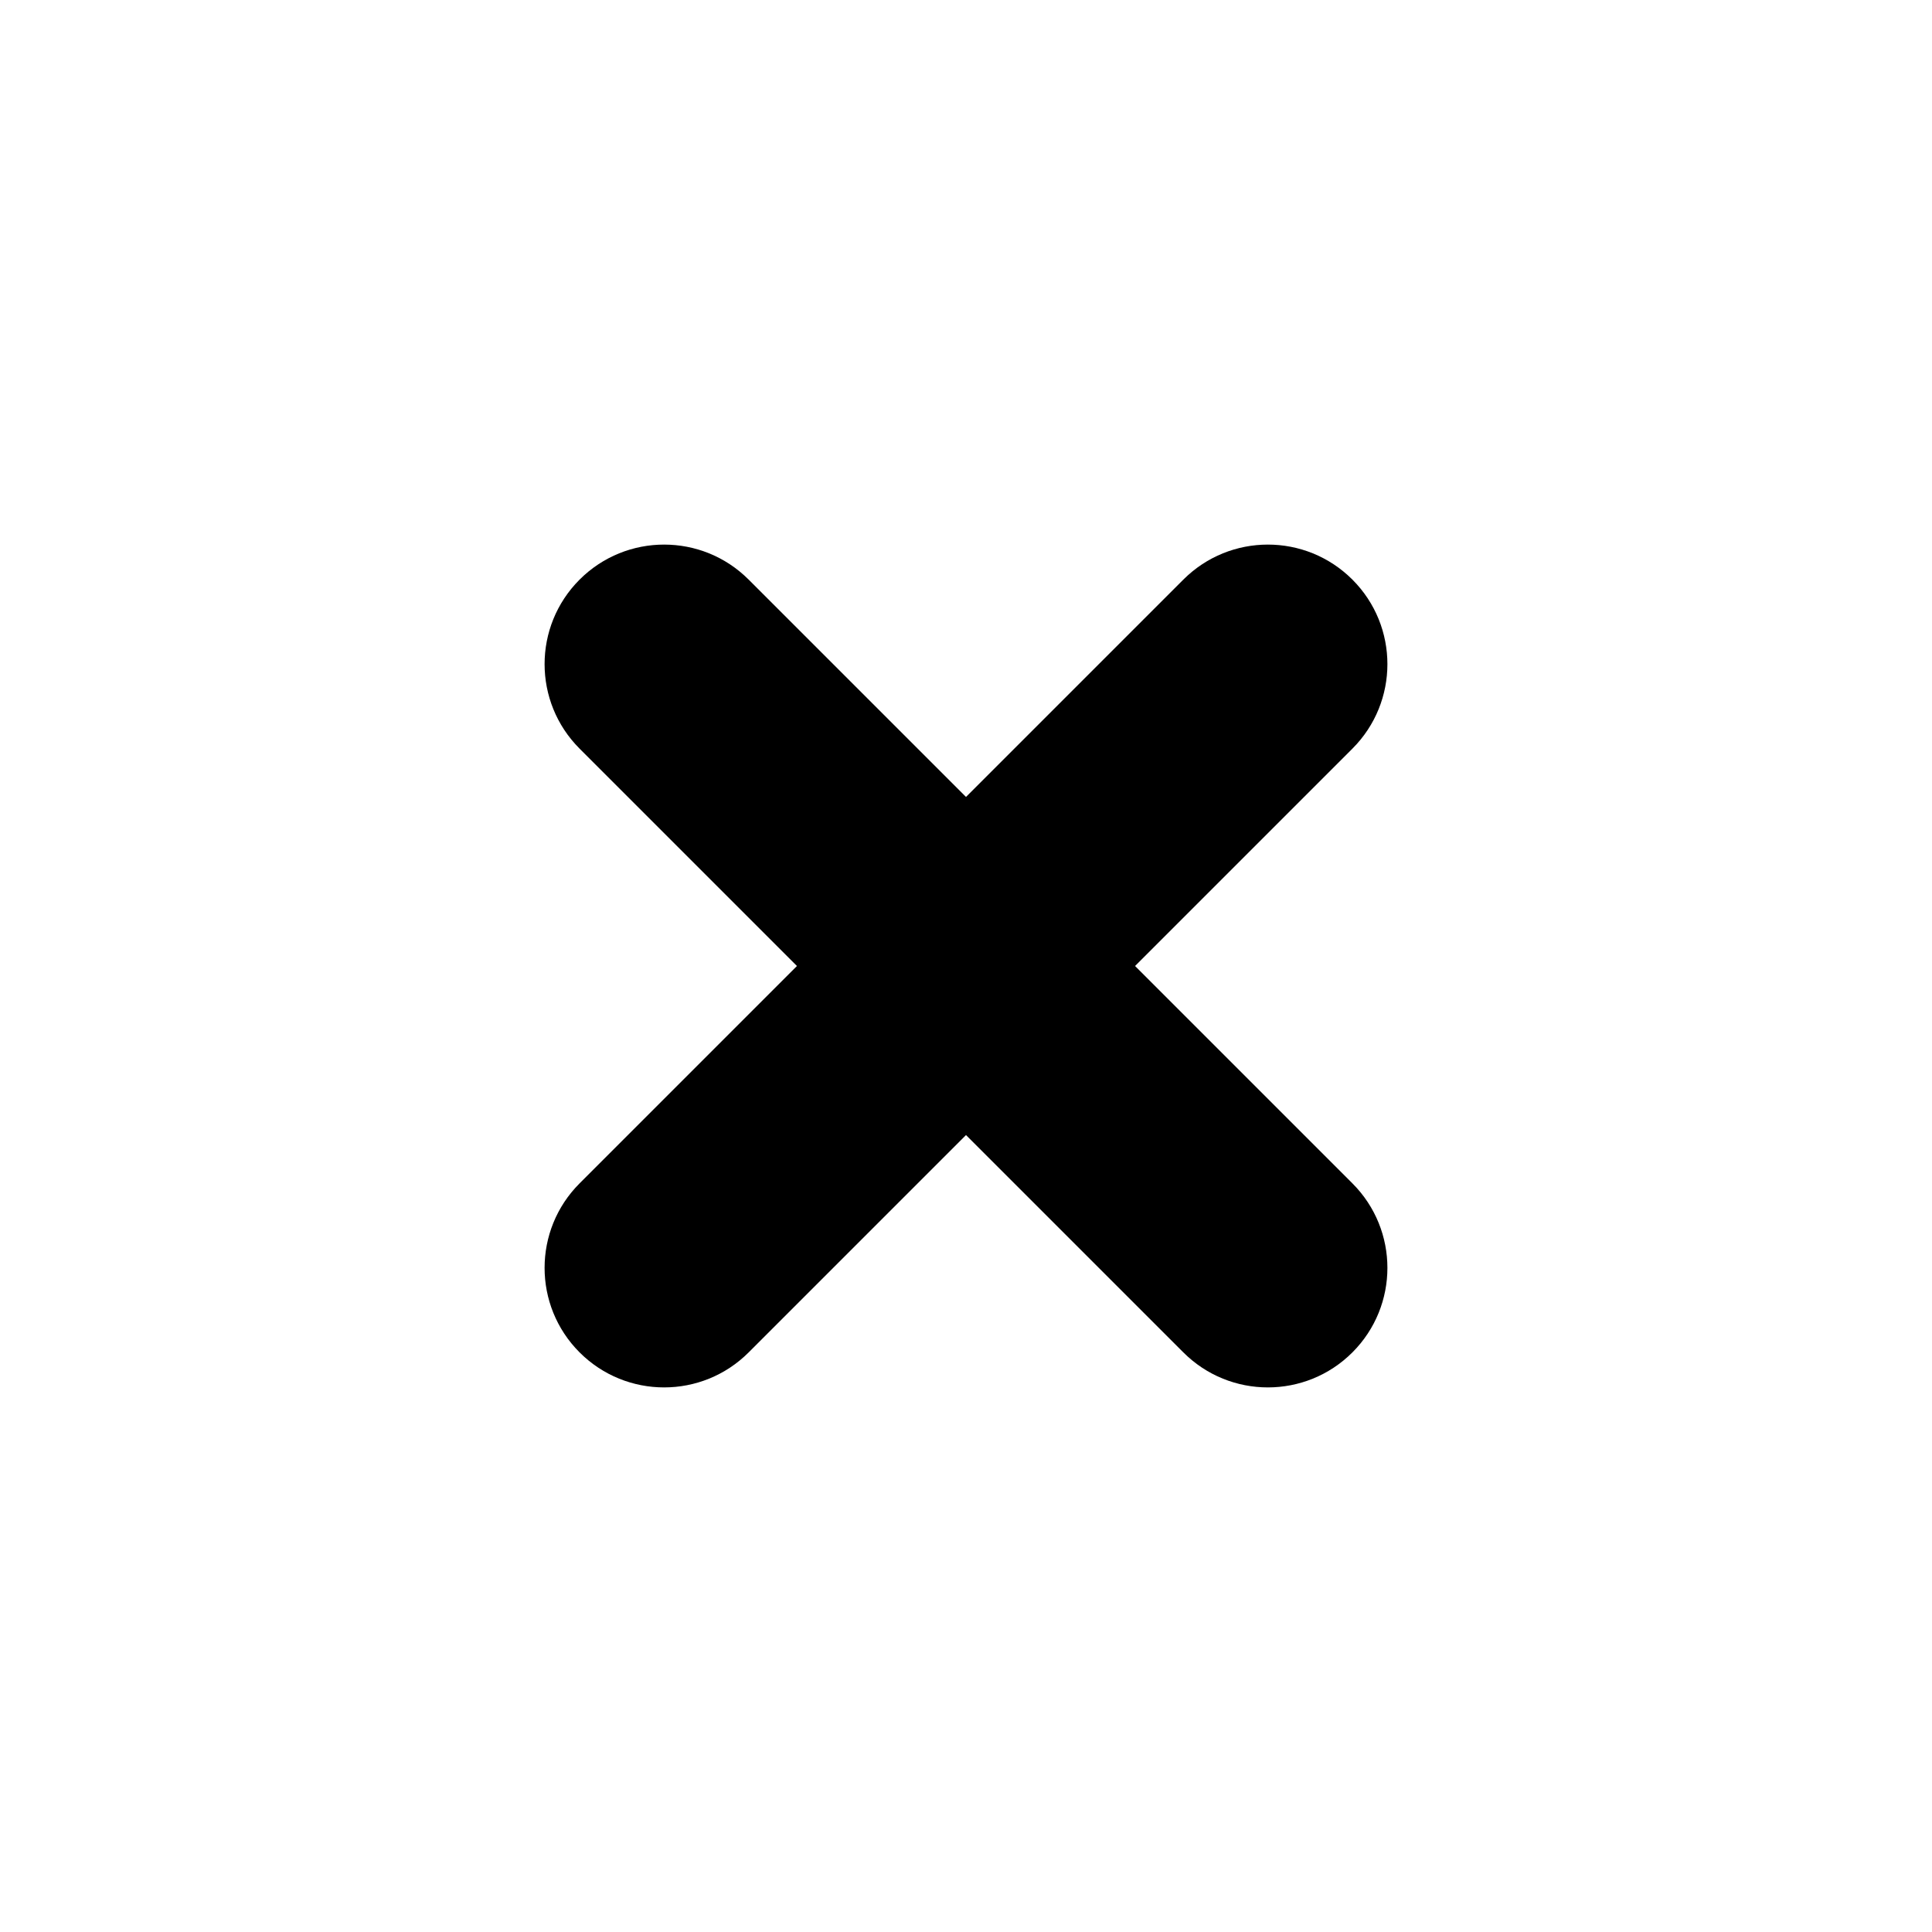
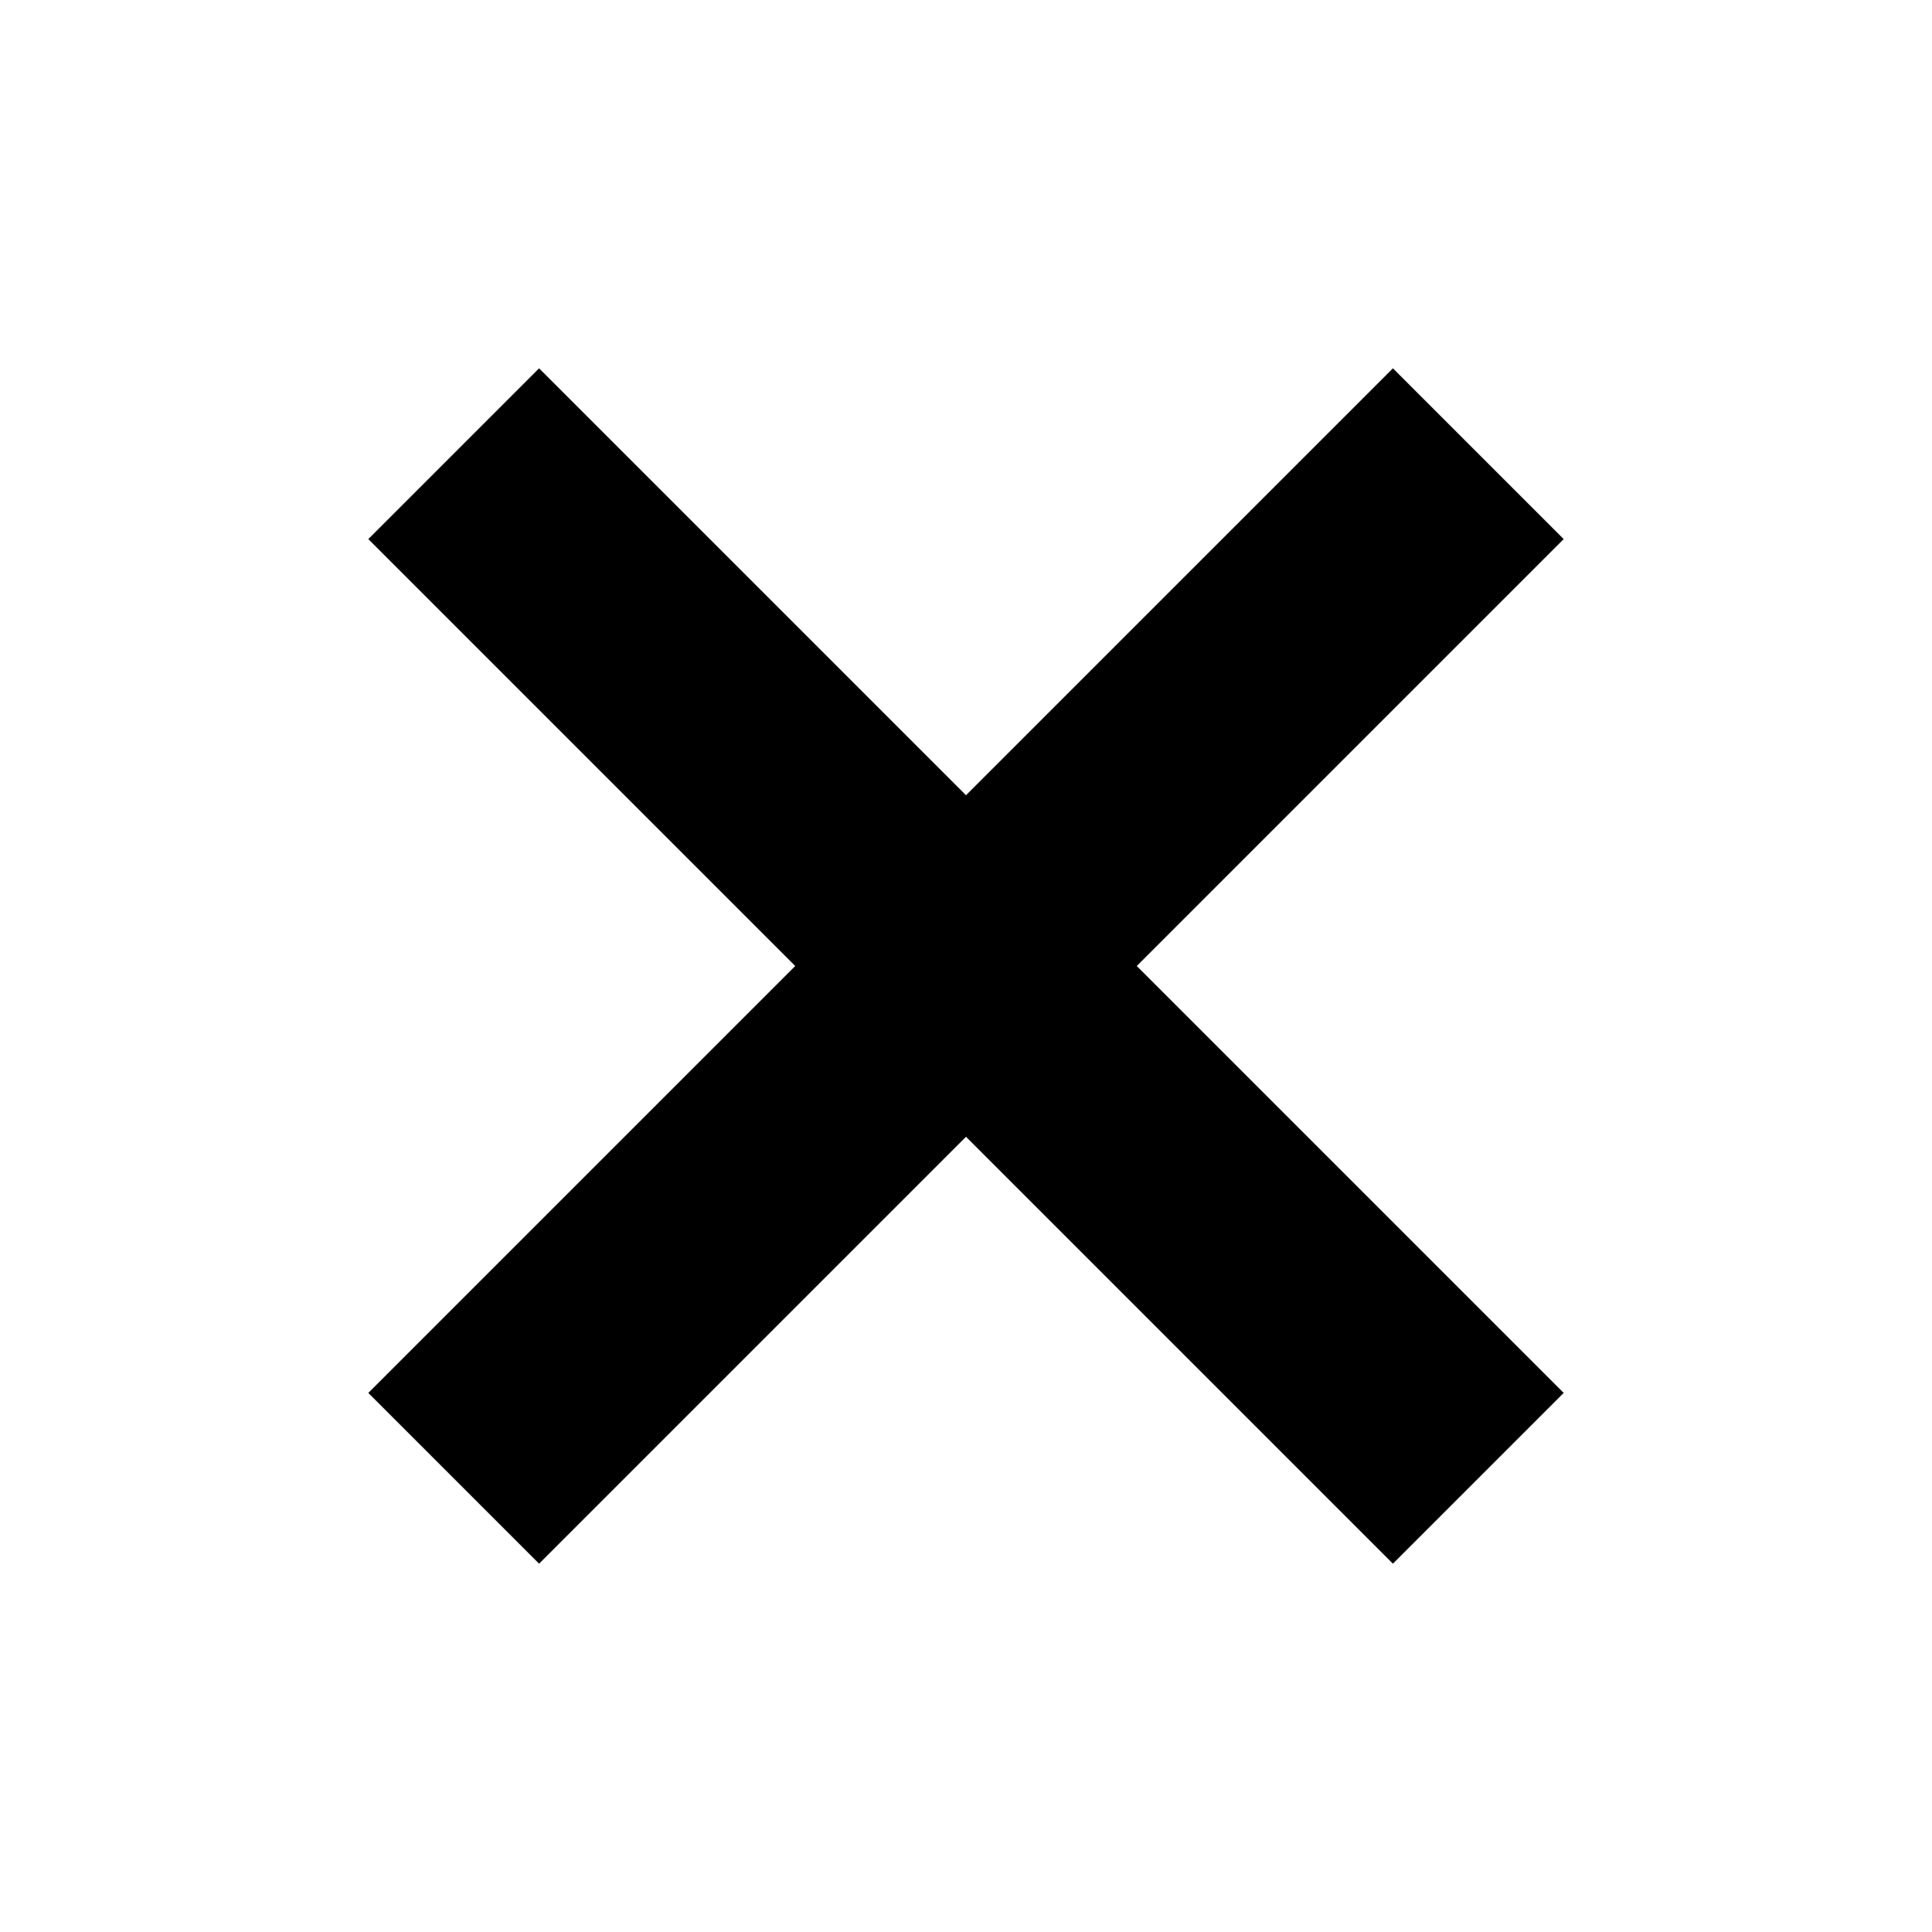
<svg xmlns="http://www.w3.org/2000/svg" height="16" width="16" viewBox="0 0 16 16">
-   <path d="M4.8 6.2L6.6 8 4.8 9.8A.5.5 0 1 0 6.2 11.2L8 9.4 9.8 11.2A.5.5 0 1 0 11.2 9.8L9.4 8 11.2 6.2A.5.5 0 1 0 9.8 4.8L8 6.6 6.2 4.8A.5.5 0 1 0 4.8 6.2Z" fill="black" />
+   <rect x="7" y="2" width="2" height="12" fill="black" transform="rotate(45 8 8)" />
+   <rect x="2" y="7" width="12" height="2" fill="black" transform="rotate(45 8 8)" />
</svg>
